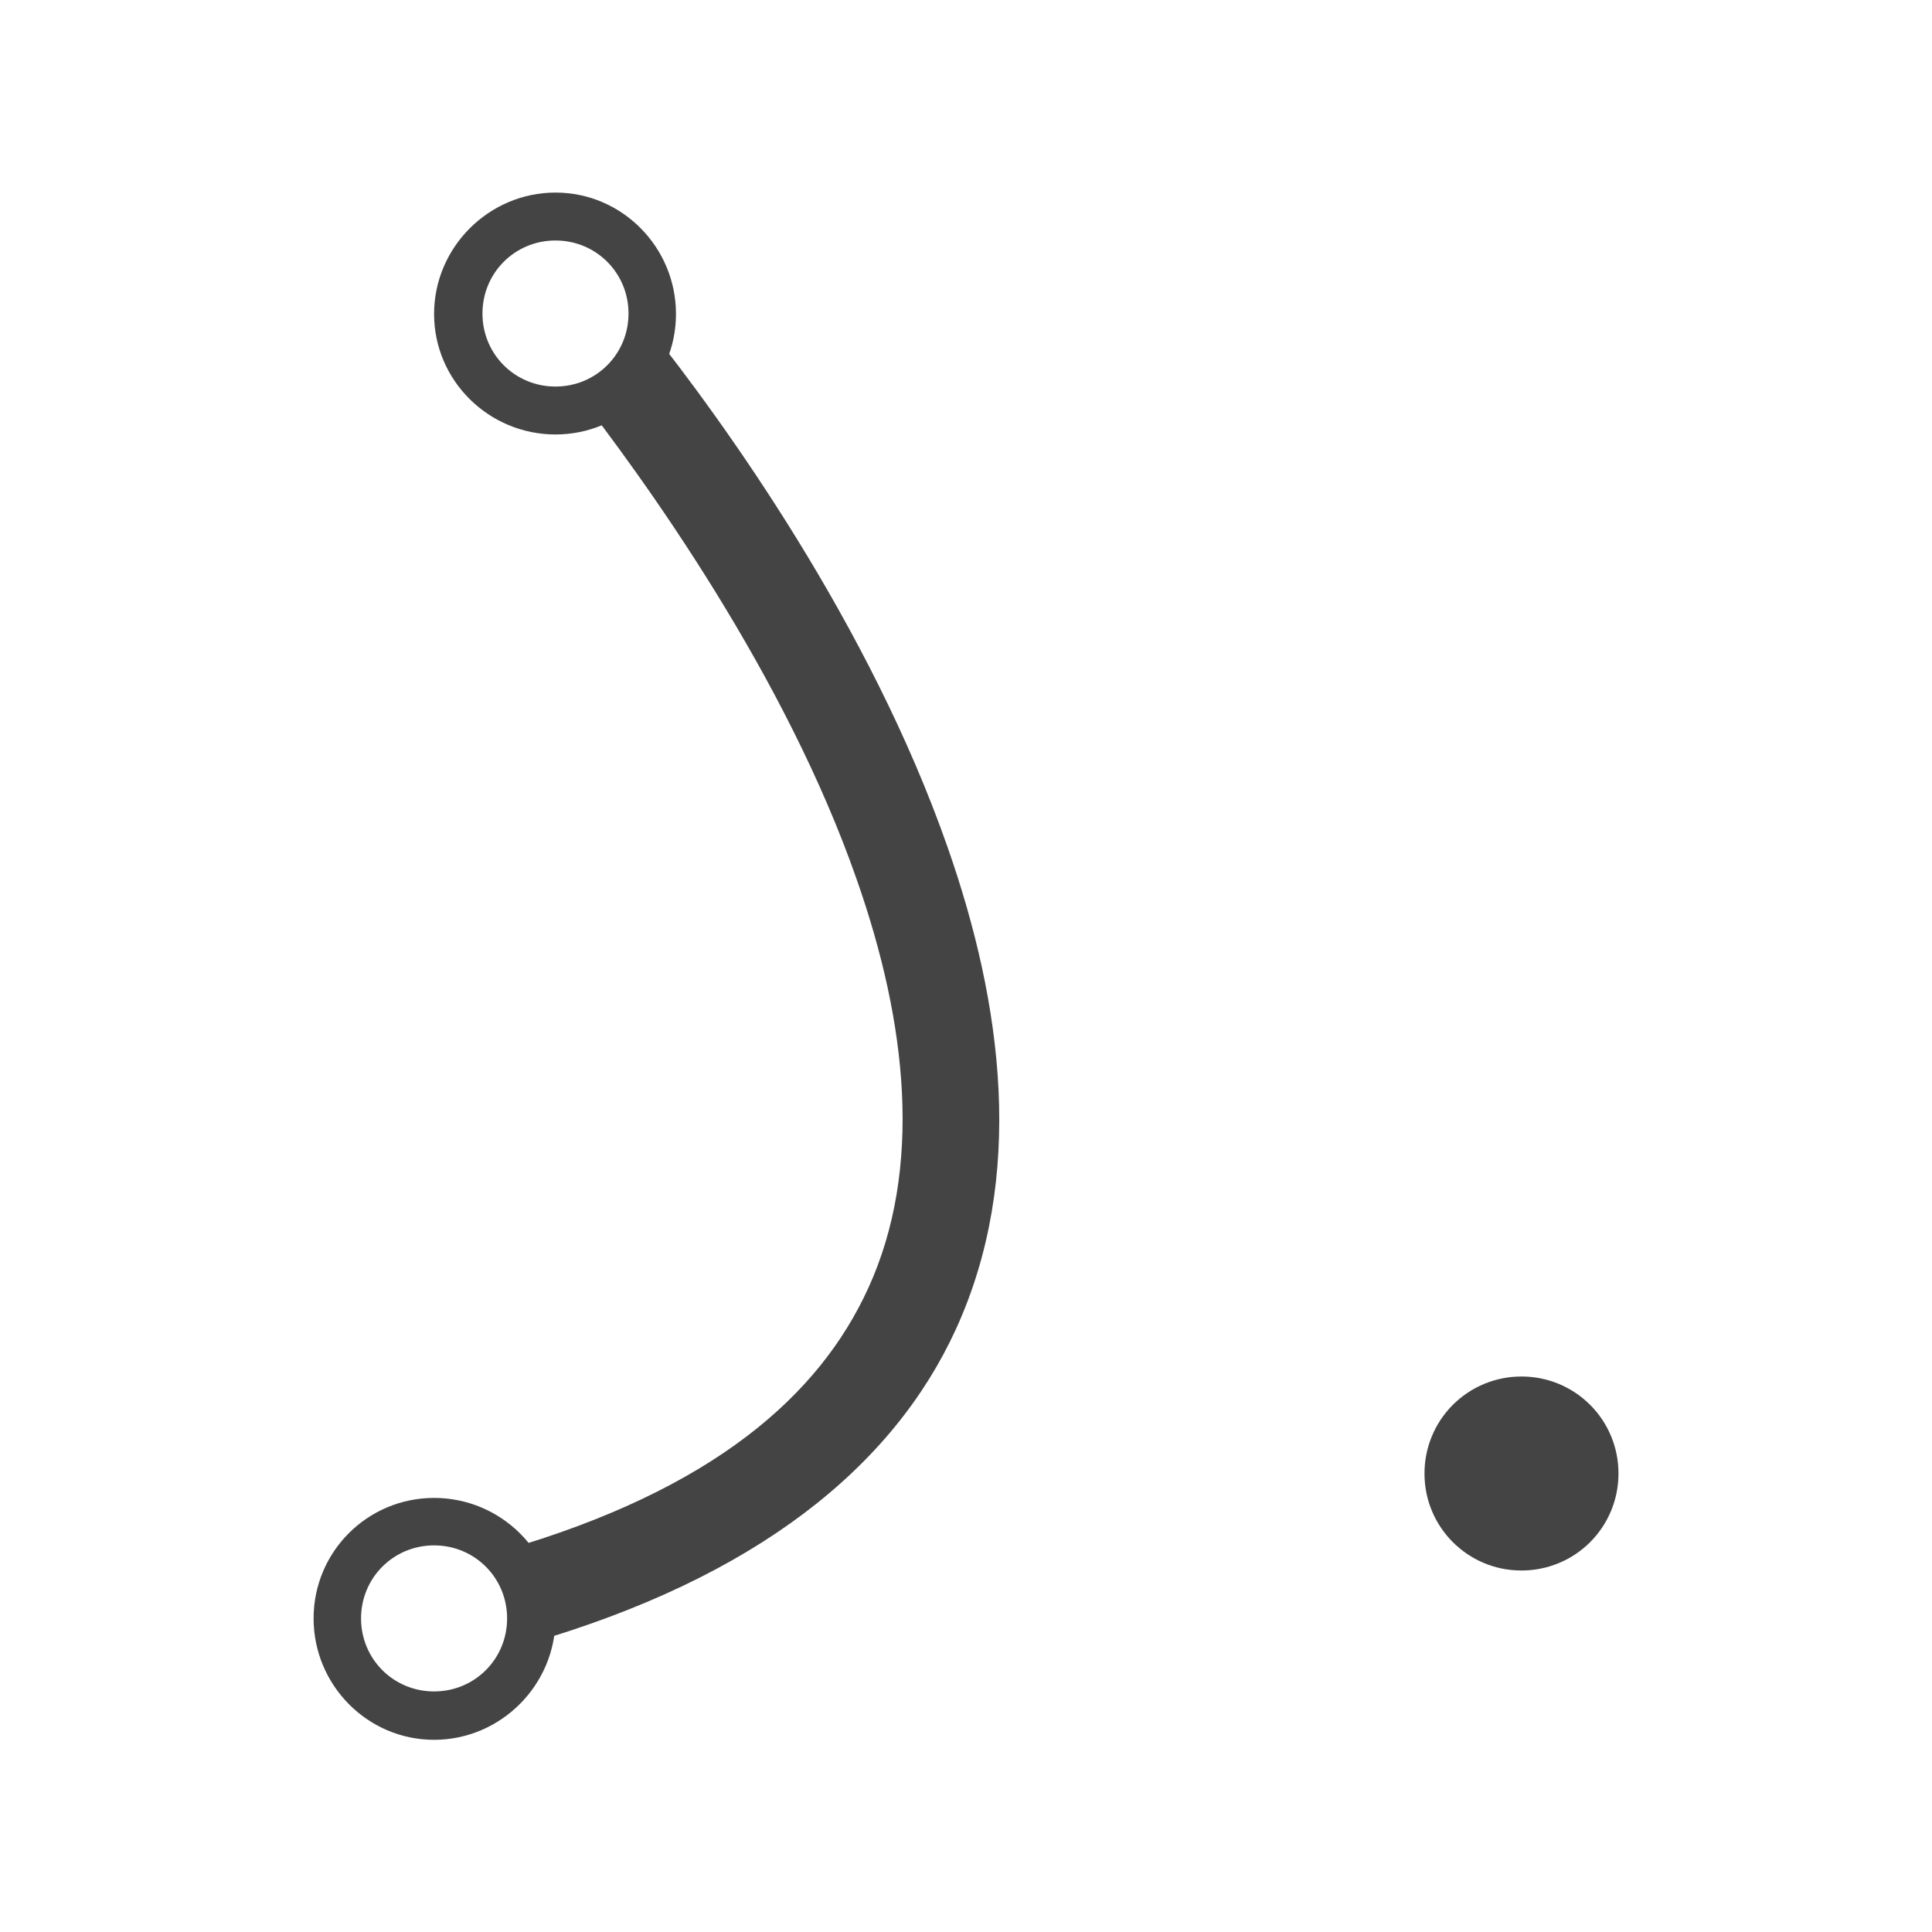
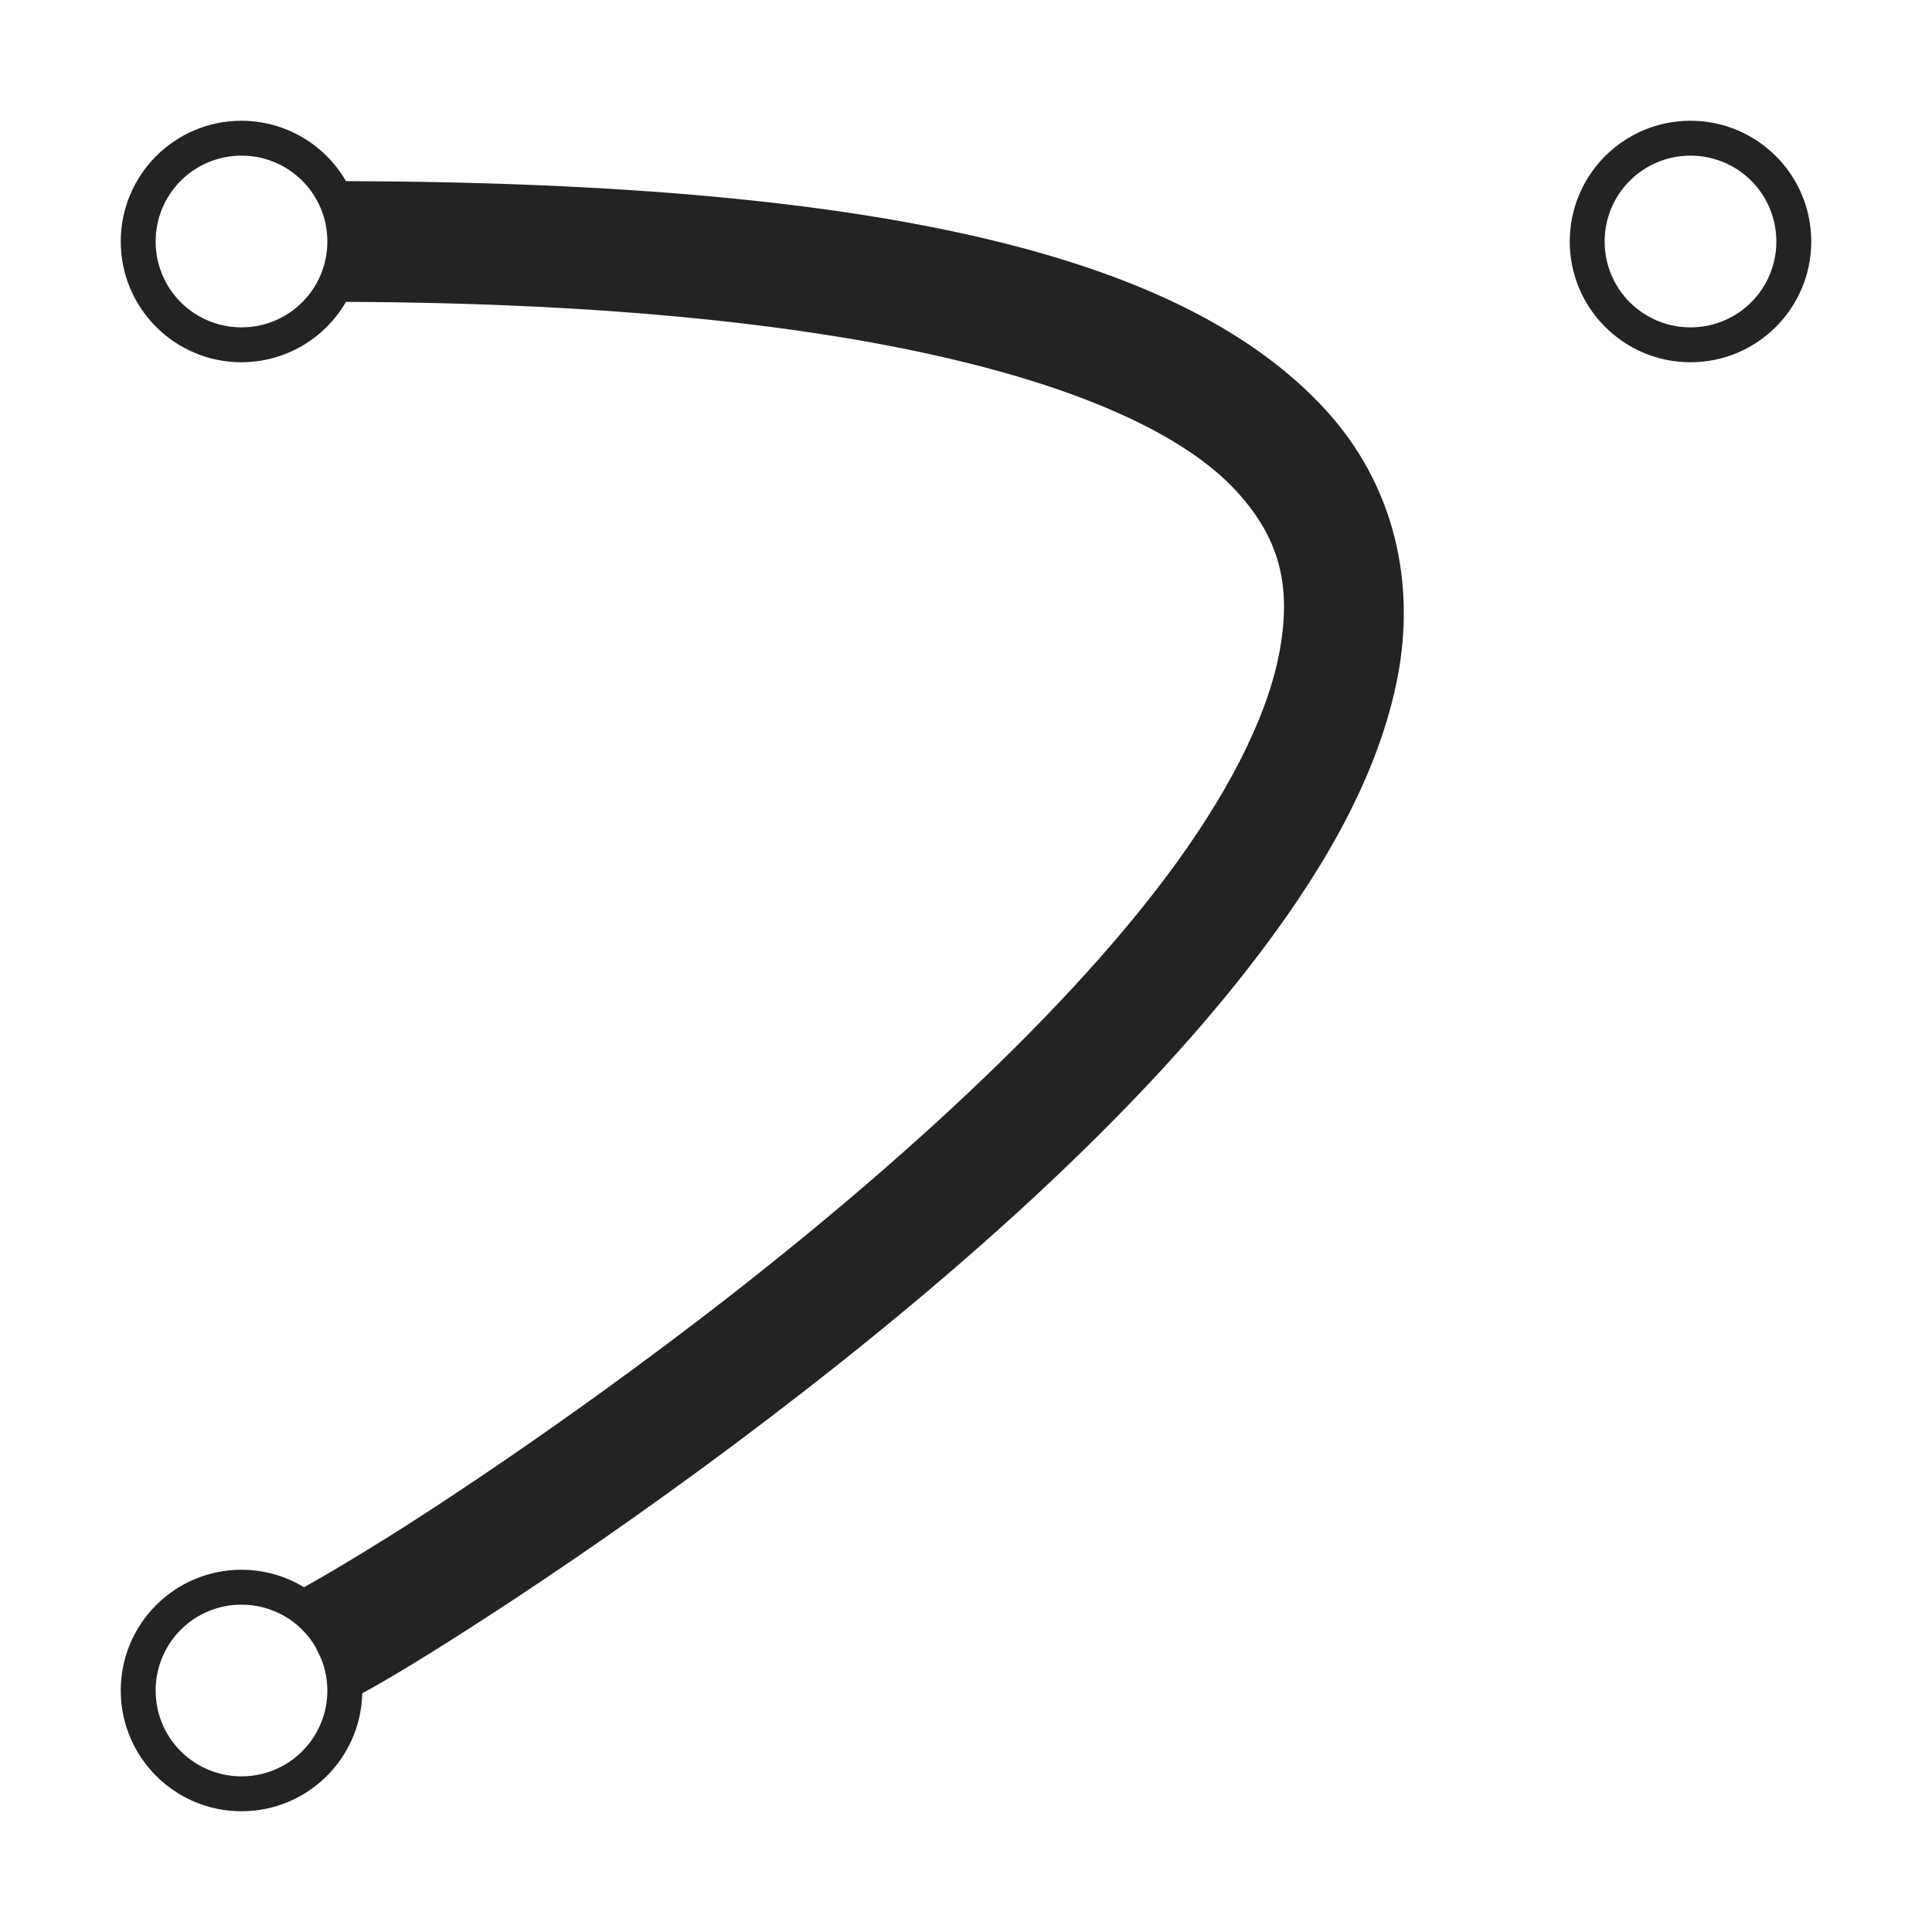
- <svg xmlns="http://www.w3.org/2000/svg" width="16" height="16" viewBox="0 0 4.233 4.233" version="1.1" id="svg5">
-   <defs id="defs2">
-     <clipPath clipPathUnits="userSpaceOnUse" id="clipPath2873">
-       <circle style="display:none;fill:none;stroke:#444444;stroke-width:0.043;stroke-dasharray:none;stroke-opacity:1" id="circle2875" cx="0.529" cy="3.44" r="0.114" d="M 0.643,3.44 A 0.114,0.114 0 0 1 0.529,3.553 0.114,0.114 0 0 1 0.415,3.44 0.114,0.114 0 0 1 0.529,3.326 0.114,0.114 0 0 1 0.643,3.44 Z" />
-       <path id="lpe_path-effect2877" style="fill:none;stroke:#444444;stroke-width:0.043;stroke-dasharray:none;stroke-opacity:1" class="powerclip" d="M -4.471,-3.966 H 6.781 V 8.49 H -4.471 Z M 1.437,1.058 A 0.114,0.114 0 0 0 1.323,0.944 0.114,0.114 0 0 0 1.209,1.058 0.114,0.114 0 0 0 1.323,1.172 0.114,0.114 0 0 0 1.437,1.058 Z" />
-     </clipPath>
-     <clipPath clipPathUnits="userSpaceOnUse" id="clipPath2945" />
-     <clipPath clipPathUnits="userSpaceOnUse" id="clipPath2989">
-       <path id="lpe_path-effect2993" style="fill:none;stroke:#444444;stroke-width:0.043;stroke-dasharray:none;stroke-opacity:1" class="powerclip" d="M -4.471,-3.967 H 6.781 V 8.49 H -4.471 Z M 0.643,3.44 A 0.114,0.114 0 0 0 0.529,3.326 0.114,0.114 0 0 0 0.415,3.44 0.114,0.114 0 0 0 0.529,3.553 0.114,0.114 0 0 0 0.643,3.44 Z" />
-     </clipPath>
-     <clipPath clipPathUnits="userSpaceOnUse" id="clipPath3029">
-       <path id="lpe_path-effect3033" style="fill:none;stroke:#444444;stroke-width:0.043;stroke-dasharray:none;stroke-opacity:1" class="powerclip" d="M -4.471,-3.967 H 6.781 V 8.49 H -4.471 Z M 1.437,1.058 A 0.114,0.114 0 0 0 1.323,0.944 0.114,0.114 0 0 0 1.209,1.058 0.114,0.114 0 0 0 1.323,1.172 0.114,0.114 0 0 0 1.437,1.058 Z" />
-     </clipPath>
-     <clipPath clipPathUnits="userSpaceOnUse" id="clipPath3176-6">
-       <path id="lpe_path-effect3180-2" style="fill:none;stroke:#444444;stroke-width:0.043;stroke-dasharray:none;stroke-opacity:1" class="powerclip" d="M -4.471,-3.967 H 6.781 V 8.49 H -4.471 Z m 5.114,7.406 A 0.114,0.114 0 0 0 0.529,3.326 0.114,0.114 0 0 0 0.415,3.439 0.114,0.114 0 0 0 0.529,3.553 0.114,0.114 0 0 0 0.643,3.439 Z" />
-     </clipPath>
-   </defs>
-   <g id="g3193" transform="translate(-0.3709293,0.1059245)">
-     <path id="path3043" style="color:#000000;fill:#444444" d="M 1.786,0.604 A 0.212,0.212 0 0 1 1.622,0.738 C 1.788,0.95 2.092,1.374 2.248,1.821 2.359,2.137 2.393,2.455 2.273,2.717 2.166,2.951 1.934,3.158 1.475,3.291 a 0.212,0.212 0 0 1 0.06,0.148 0.212,0.212 0 0 1 -0.009,0.057 C 2.03,3.351 2.328,3.106 2.465,2.807 2.618,2.473 2.568,2.095 2.447,1.75 2.277,1.264 1.96,0.822 1.786,0.604 Z" />
-     <path id="path1138-6-6" style="fill:#444444;stroke-width:0.104" d="M 3.917,3.123 A 0.212,0.212 0 0 1 3.704,3.335 0.212,0.212 0 0 1 3.492,3.123 0.212,0.212 0 0 1 3.704,2.91 0.212,0.212 0 0 1 3.917,3.123 Z" />
-     <path style="color:#000000;fill:#444444" d="m 1.322,3.176 c -0.146,0 -0.264,0.118 -0.264,0.264 0,0.146 0.118,0.266 0.264,0.266 0.146,0 0.266,-0.12 0.266,-0.266 0,-0.146 -0.12,-0.264 -0.266,-0.264 z m 0,0.104 c 0.089,0 0.16,0.071 0.16,0.16 0,0.089 -0.071,0.16 -0.16,0.16 -0.089,0 -0.16,-0.071 -0.16,-0.16 0,-0.089 0.071,-0.16 0.16,-0.16 z" id="path1138-6-3" />
-     <path style="color:#000000;fill:#444444" d="m 1.588,0.316 c -0.146,0 -0.266,0.12 -0.266,0.266 0,0.146 0.12,0.264 0.266,0.264 0.146,0 0.264,-0.118 0.264,-0.264 0,-0.146 -0.118,-0.266 -0.264,-0.266 z m 0,0.105 c 0.089,0 0.16,0.071 0.16,0.16 0,0.089 -0.071,0.16 -0.16,0.16 -0.089,0 -0.16,-0.071 -0.16,-0.16 0,-0.089 0.071,-0.16 0.16,-0.16 z" id="path1138-6-3-5" />
-   </g>
+ <svg xmlns="http://www.w3.org/2000/svg" height="16px" viewBox="0 0 16 16" width="16px" version="1.1" id="svg2">
+   <defs id="defs2" />
+   <path id="path2" style="fill:#232323;stroke-width:1.3" d="M 2 1 A 1 1 0 0 0 1 2 A 1 1 0 0 0 2 3 A 1 1 0 0 0 2.865 2.5 C 7.284 2.517 9.494 3.256 10.238 4.066 C 10.615 4.476 10.696 4.881 10.592 5.42 C 10.487 5.959 10.15 6.609 9.643 7.281 C 8.629 8.625 6.972 10.048 5.49 11.156 C 4.749 11.71 4.052 12.189 3.5 12.547 C 3.066 12.828 2.704 13.041 2.518 13.145 A 1 1 0 0 0 2 13 A 1 1 0 0 0 1 14 A 1 1 0 0 0 2 15 A 1 1 0 0 0 3 14.023 C 3.242 13.892 3.588 13.68 4.043 13.385 C 4.613 13.015 5.327 12.526 6.088 11.957 C 7.61 10.819 9.319 9.371 10.441 7.883 C 11.003 7.139 11.424 6.383 11.574 5.609 C 11.724 4.836 11.555 4.022 10.975 3.391 C 9.827 2.142 7.388 1.514 2.865 1.5 A 1 1 0 0 0 2 1 z M 14 1 A 1 1 0 0 0 13 2 A 1 1 0 0 0 14 3 A 1 1 0 0 0 15 2 A 1 1 0 0 0 14 1 z M 2 1.289 A 0.71 0.71 0 0 1 2.711 1.998 A 0.71 0.71 0 0 1 2.711 2 A 0.71 0.71 0 0 1 2.711 2.002 A 0.71 0.71 0 0 1 2 2.711 A 0.71 0.71 0 0 1 1.289 2 A 0.71 0.71 0 0 1 2 1.289 z M 14 1.289 A 0.71 0.71 0 0 1 14.711 2 A 0.71 0.71 0 0 1 14 2.711 A 0.71 0.71 0 0 1 13.289 2 A 0.71 0.71 0 0 1 14 1.289 z M 2 13.289 A 0.71 0.71 0 0 1 2.613 13.639 L 2.662 13.742 A 0.71 0.71 0 0 1 2.711 14 A 0.71 0.71 0 0 1 2 14.711 A 0.71 0.71 0 0 1 1.289 14 A 0.71 0.71 0 0 1 2 13.289 z " />
</svg>
